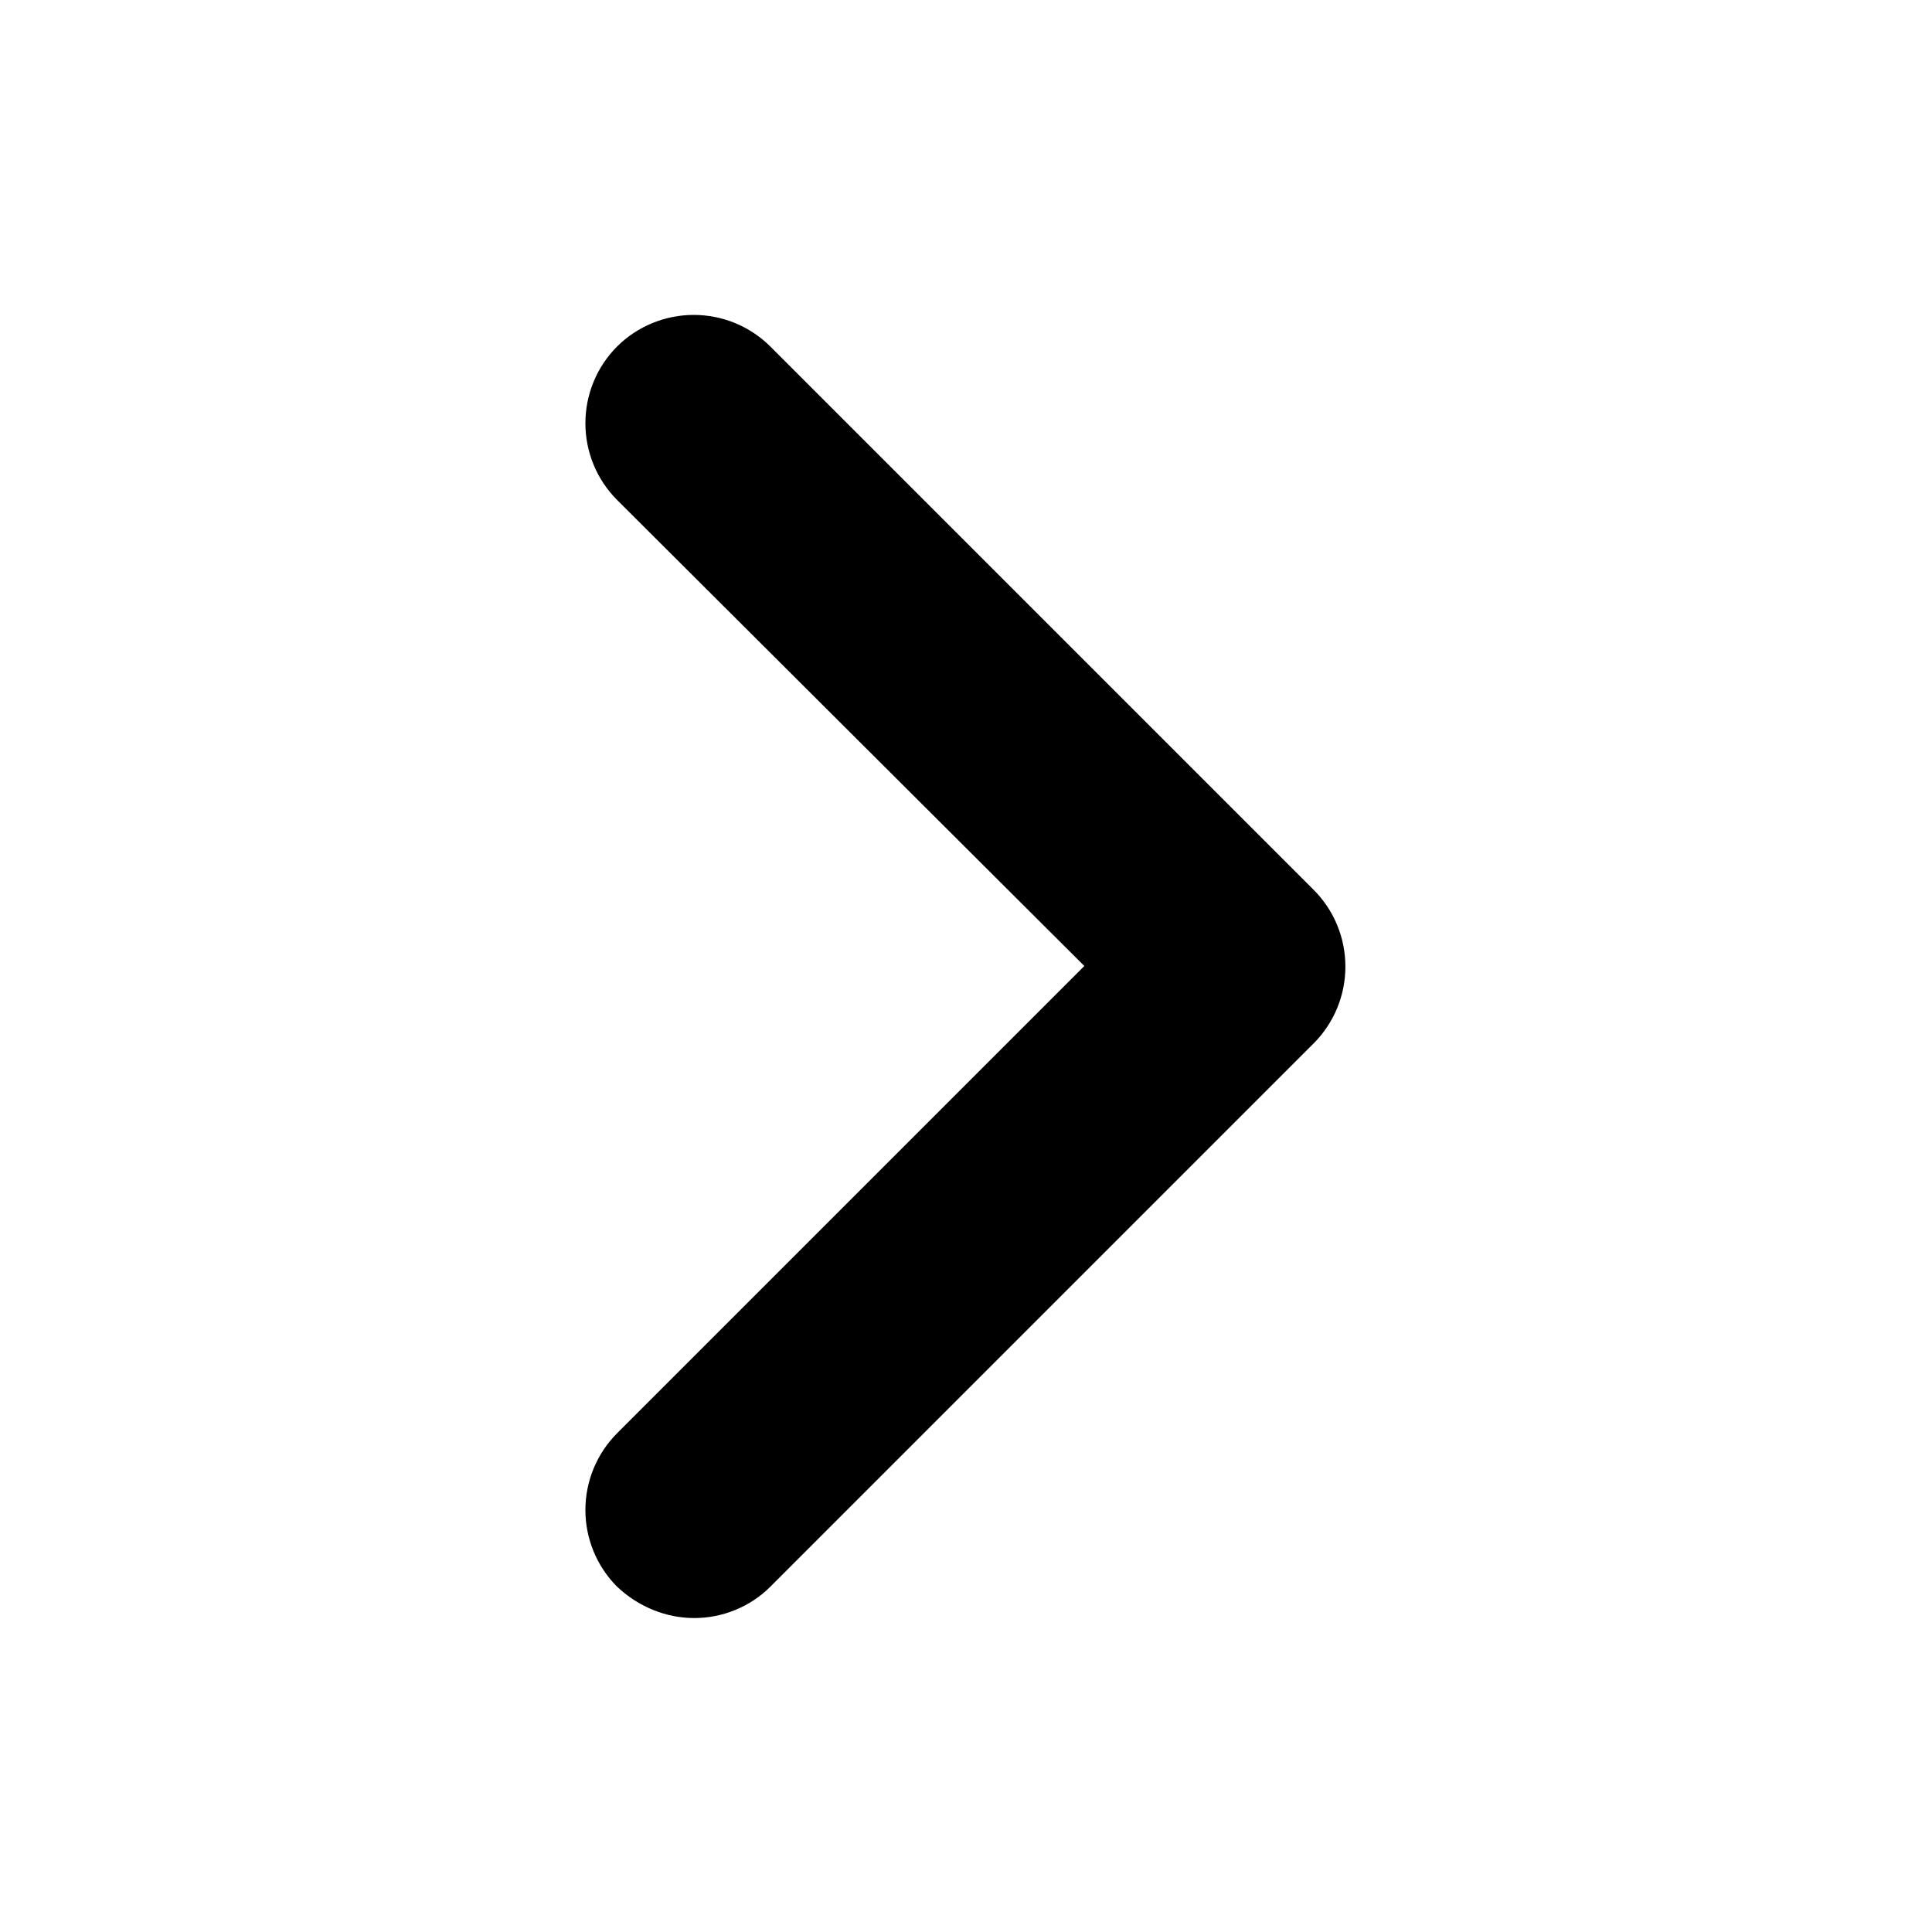
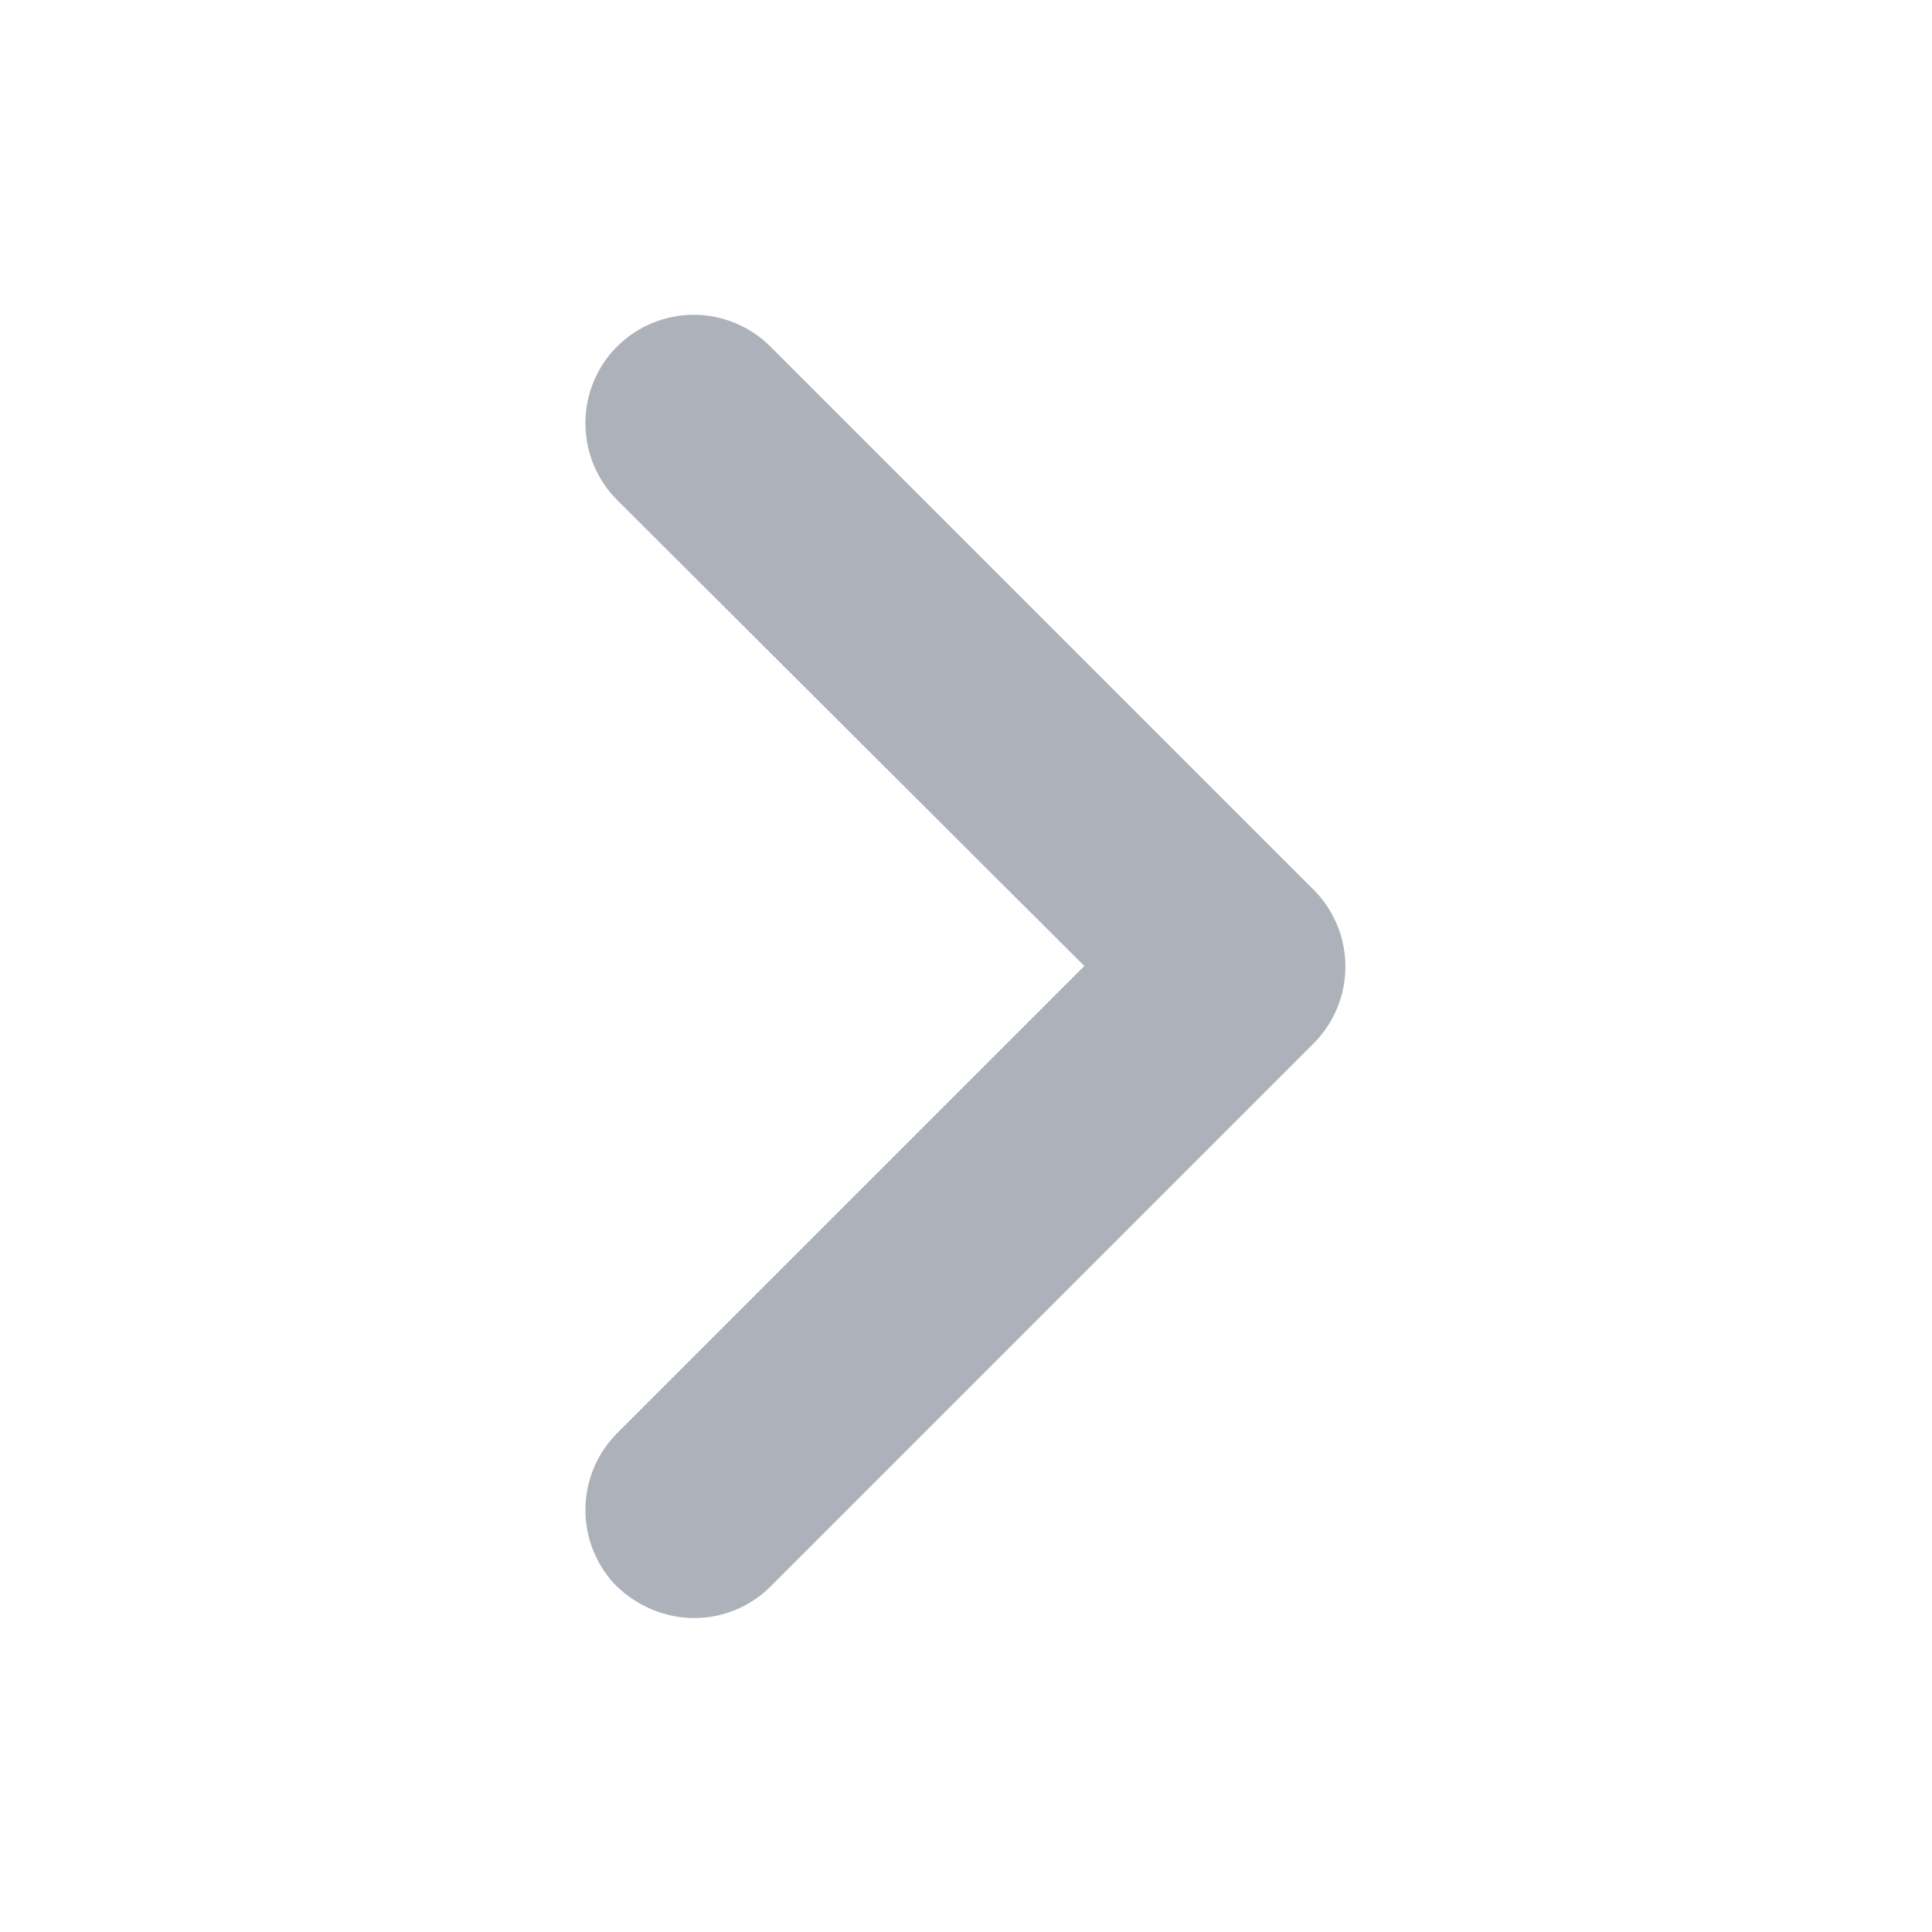
- <svg xmlns="http://www.w3.org/2000/svg" width="current" height="current" viewBox="0 0 24 24" fill="current">
-   <path fill-rule="evenodd" clip-rule="evenodd" d="M8.625 20.1C8.28 20.1 7.935 19.965 7.665 19.71C7.413 19.457 7.272 19.114 7.272 18.758C7.272 18.401 7.413 18.058 7.665 17.805L13.47 12L7.665 6.21C7.413 5.957 7.272 5.615 7.272 5.258C7.272 4.9 7.413 4.558 7.665 4.305C7.918 4.053 8.261 3.912 8.618 3.912C8.975 3.912 9.317 4.053 9.57 4.305L16.32 11.055C16.572 11.308 16.713 11.65 16.713 12.008C16.713 12.364 16.572 12.707 16.32 12.96L9.57 19.71C9.315 19.965 8.97 20.1 8.625 20.1Z" fill="current" />
+ <svg xmlns="http://www.w3.org/2000/svg" width="16" height="16" viewBox="0 0 16 16" fill="none">
+   <g id="icon-arrow-right-small-mono">
+     <path id="Vector" fill-rule="evenodd" clip-rule="evenodd" d="M5.75 13.4C5.52 13.4 5.29 13.31 5.11 13.14C4.942 12.971 4.848 12.743 4.848 12.505C4.848 12.267 4.942 12.038 5.11 11.87L8.98 8L5.11 4.14C4.942 3.971 4.848 3.743 4.848 3.505C4.848 3.267 4.942 3.038 5.11 2.87C5.279 2.702 5.507 2.607 5.745 2.607C5.983 2.607 6.211 2.702 6.38 2.87L10.88 7.37C11.048 7.538 11.142 7.767 11.142 8.005C11.142 8.243 11.048 8.471 10.88 8.64L6.38 13.14C6.21 13.31 5.98 13.4 5.75 13.4Z" fill="#ADB1BA" />
+   </g>
</svg>
